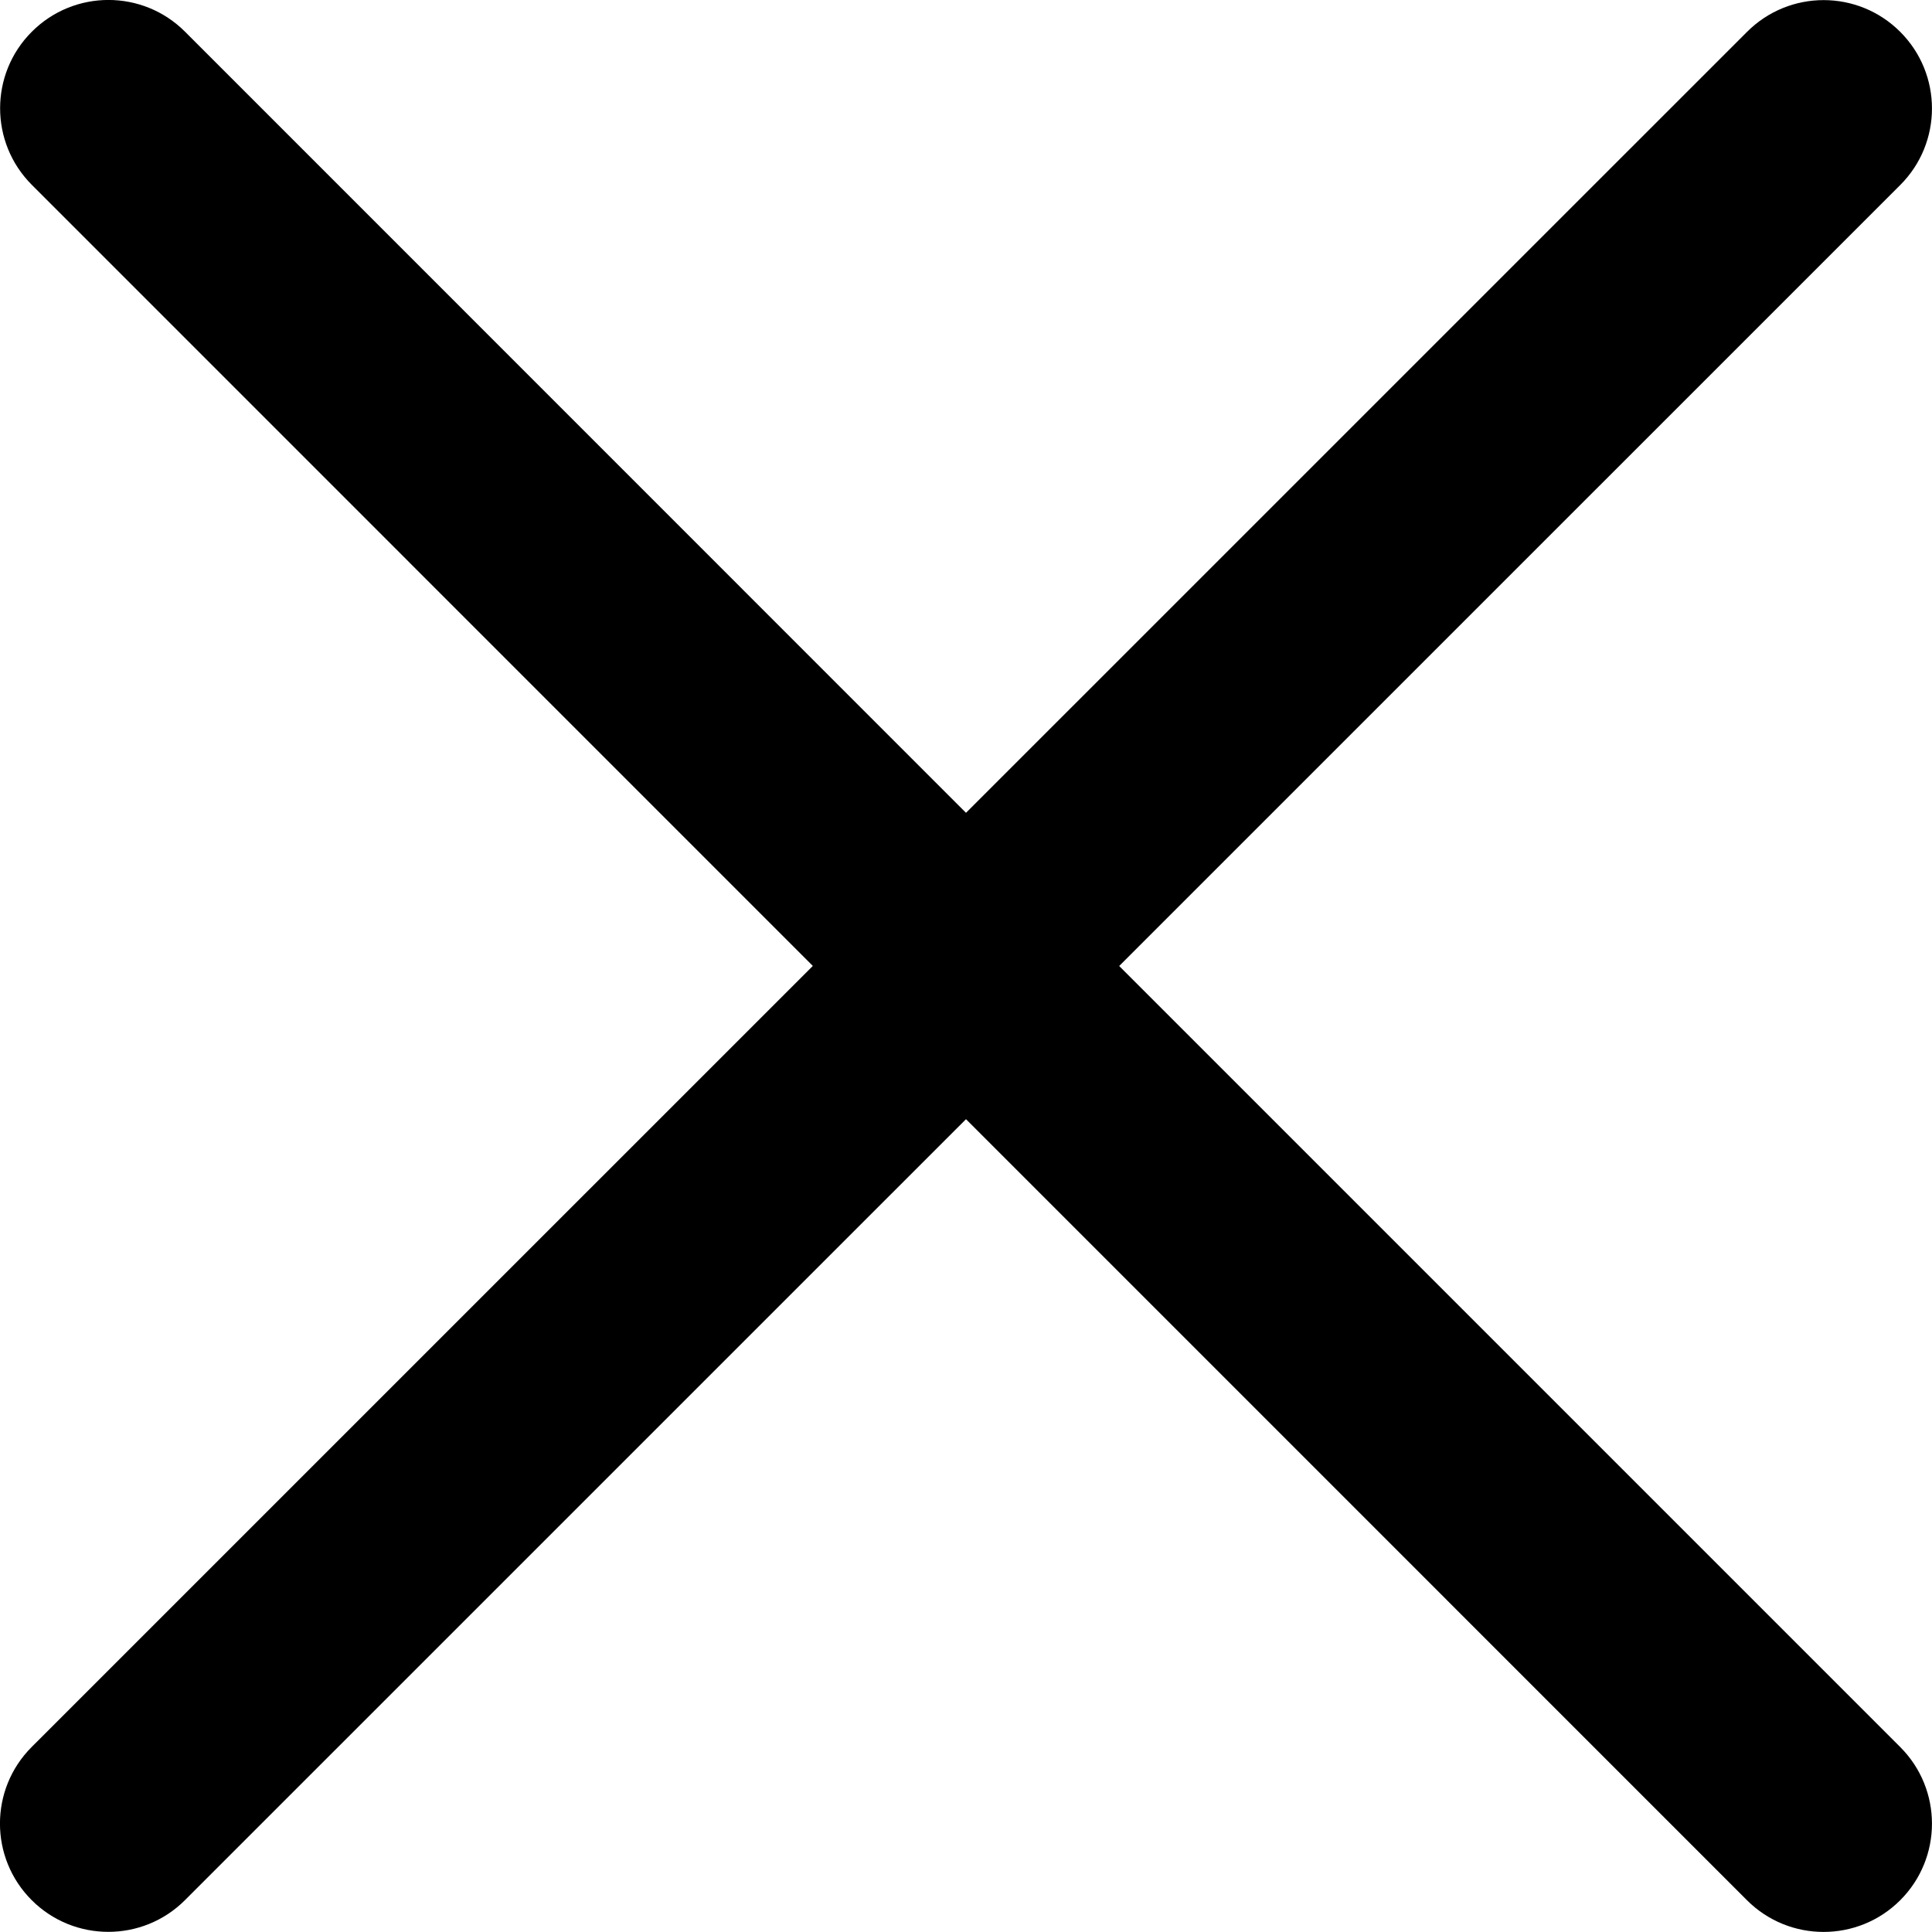
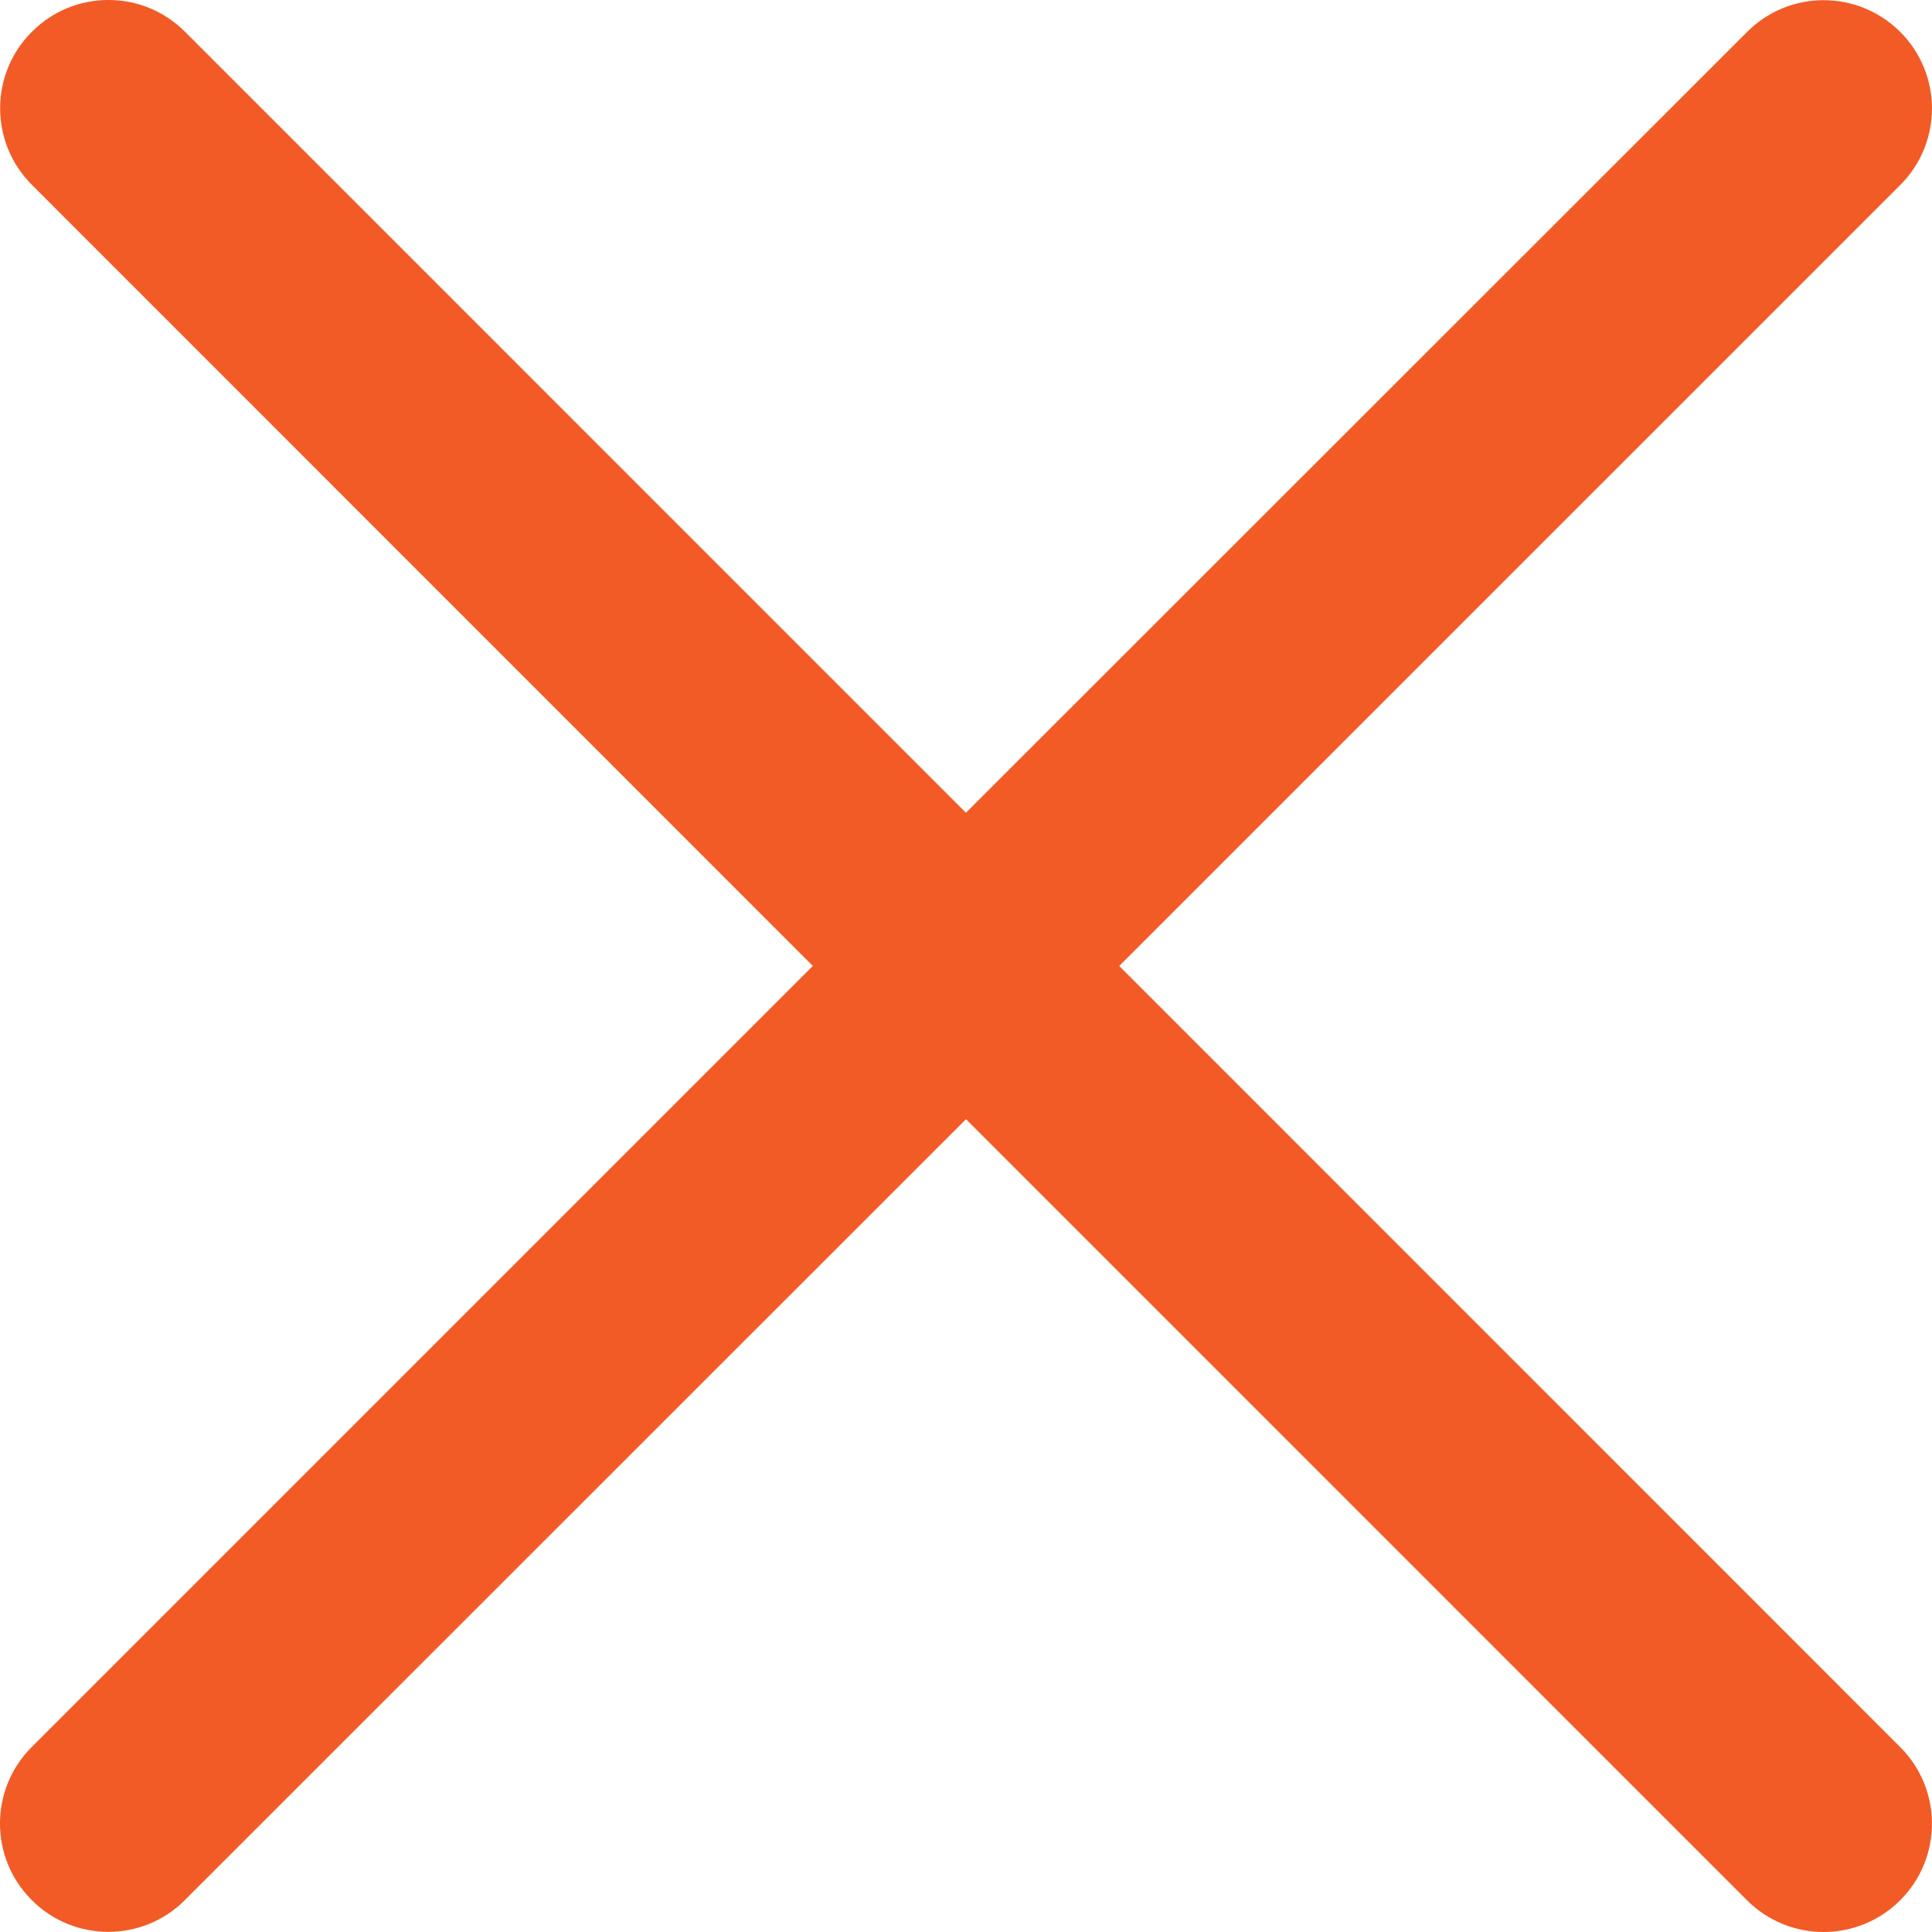
- <svg xmlns="http://www.w3.org/2000/svg" version="1.0" id="Layer_1" x="0px" y="0px" width="26.752px" height="26.752px" viewBox="0 0 26.752 26.752" enable-background="new 0 0 26.752 26.752" xml:space="preserve">
-   <path d="M15.497,13.376L26.312,2.562c0.586-0.585,0.586-1.535,0-2.121s-1.535-0.586-2.121,0L13.376,11.255L2.562,0.439 c-0.586-0.586-1.535-0.586-2.121,0c-0.586,0.585-0.586,1.535,0,2.121l10.814,10.815L0.439,24.19c-0.586,0.586-0.586,1.535,0,2.121 c0.293,0.293,0.677,0.439,1.061,0.439s0.768-0.146,1.061-0.439l10.815-10.814L24.19,26.312c0.293,0.293,0.677,0.439,1.061,0.439 s0.768-0.146,1.061-0.439c0.586-0.586,0.586-1.535,0-2.121L15.497,13.376z" />
+ <svg xmlns="http://www.w3.org/2000/svg" version="1" width="26.752" height="26.752" viewBox="0 0 26.752 26.752">
+   <path fill="#f25b26" d="M15.497 13.376L26.312 2.562c.586-.585.586-1.535 0-2.12s-1.535-.587-2.12 0L13.375 11.254 2.562.44c-.586-.587-1.535-.587-2.12 0-.587.584-.587 1.534 0 2.12l10.813 10.815L.44 24.19c-.587.586-.587 1.535 0 2.12.292.294.676.44 1.06.44s.768-.146 1.06-.44l10.816-10.813L24.19 26.312c.293.293.677.44 1.06.44s.77-.147 1.062-.44c.586-.586.586-1.535 0-2.12L15.497 13.375z" />
</svg>
